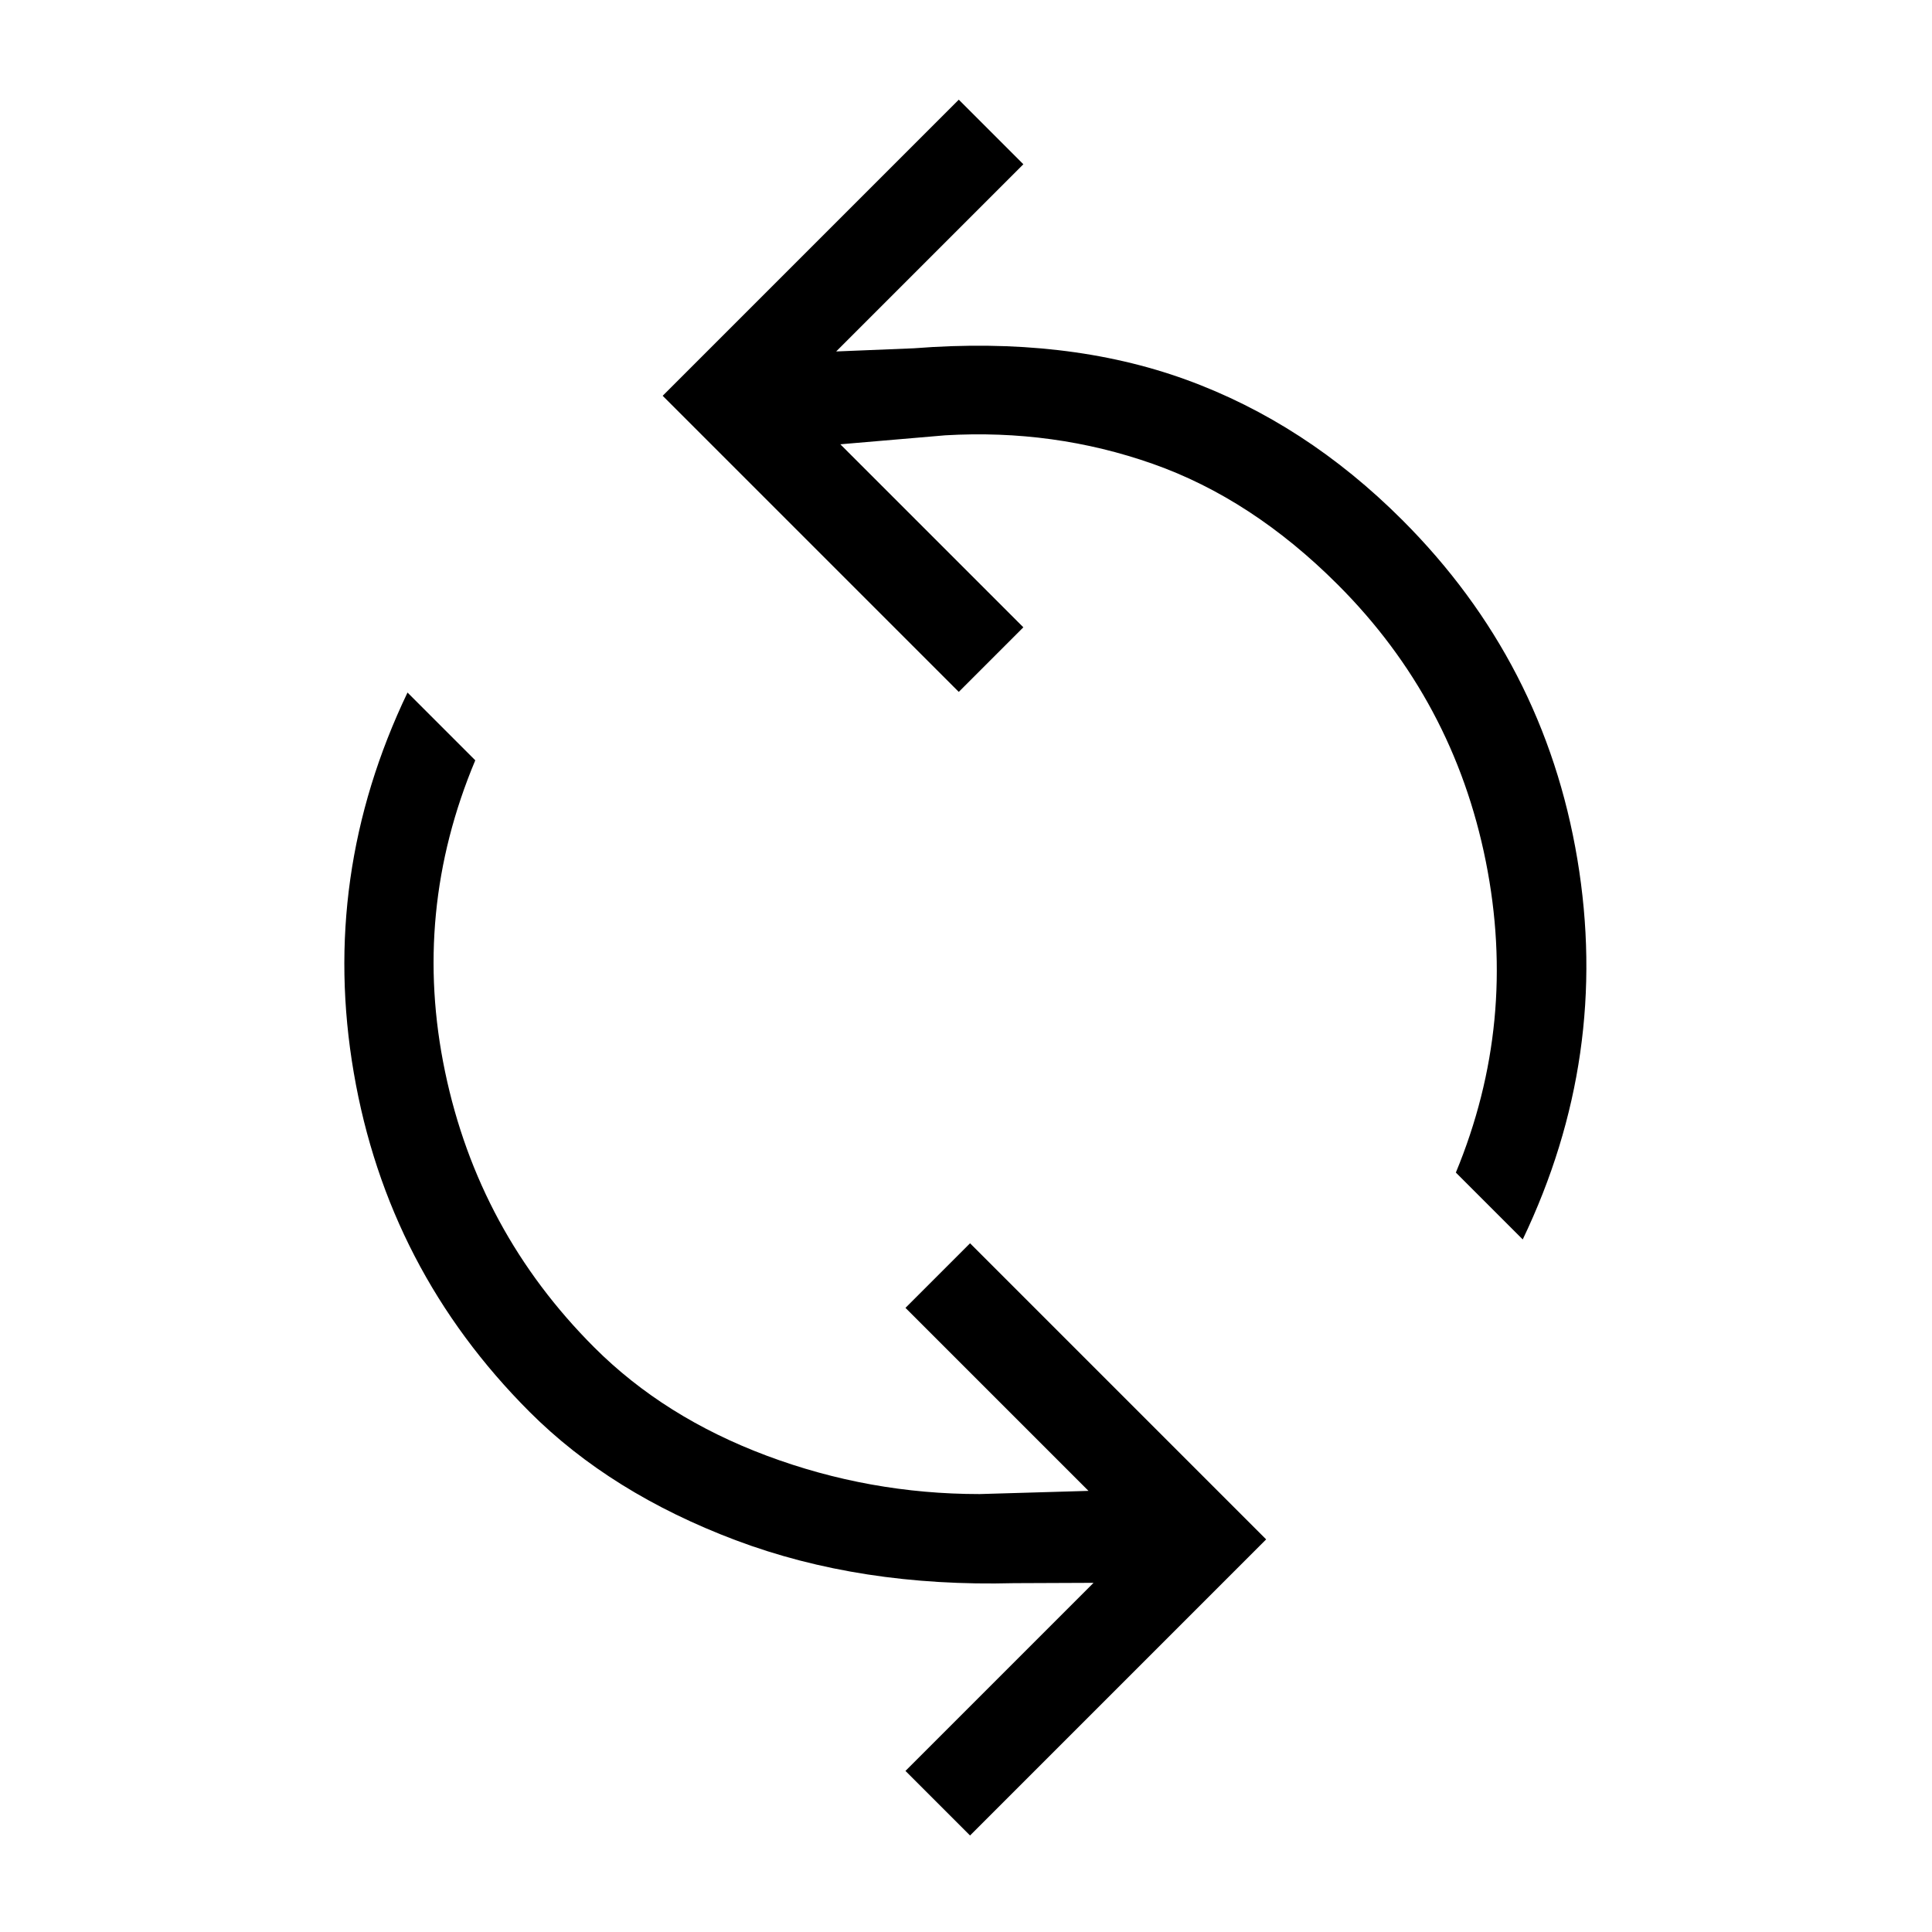
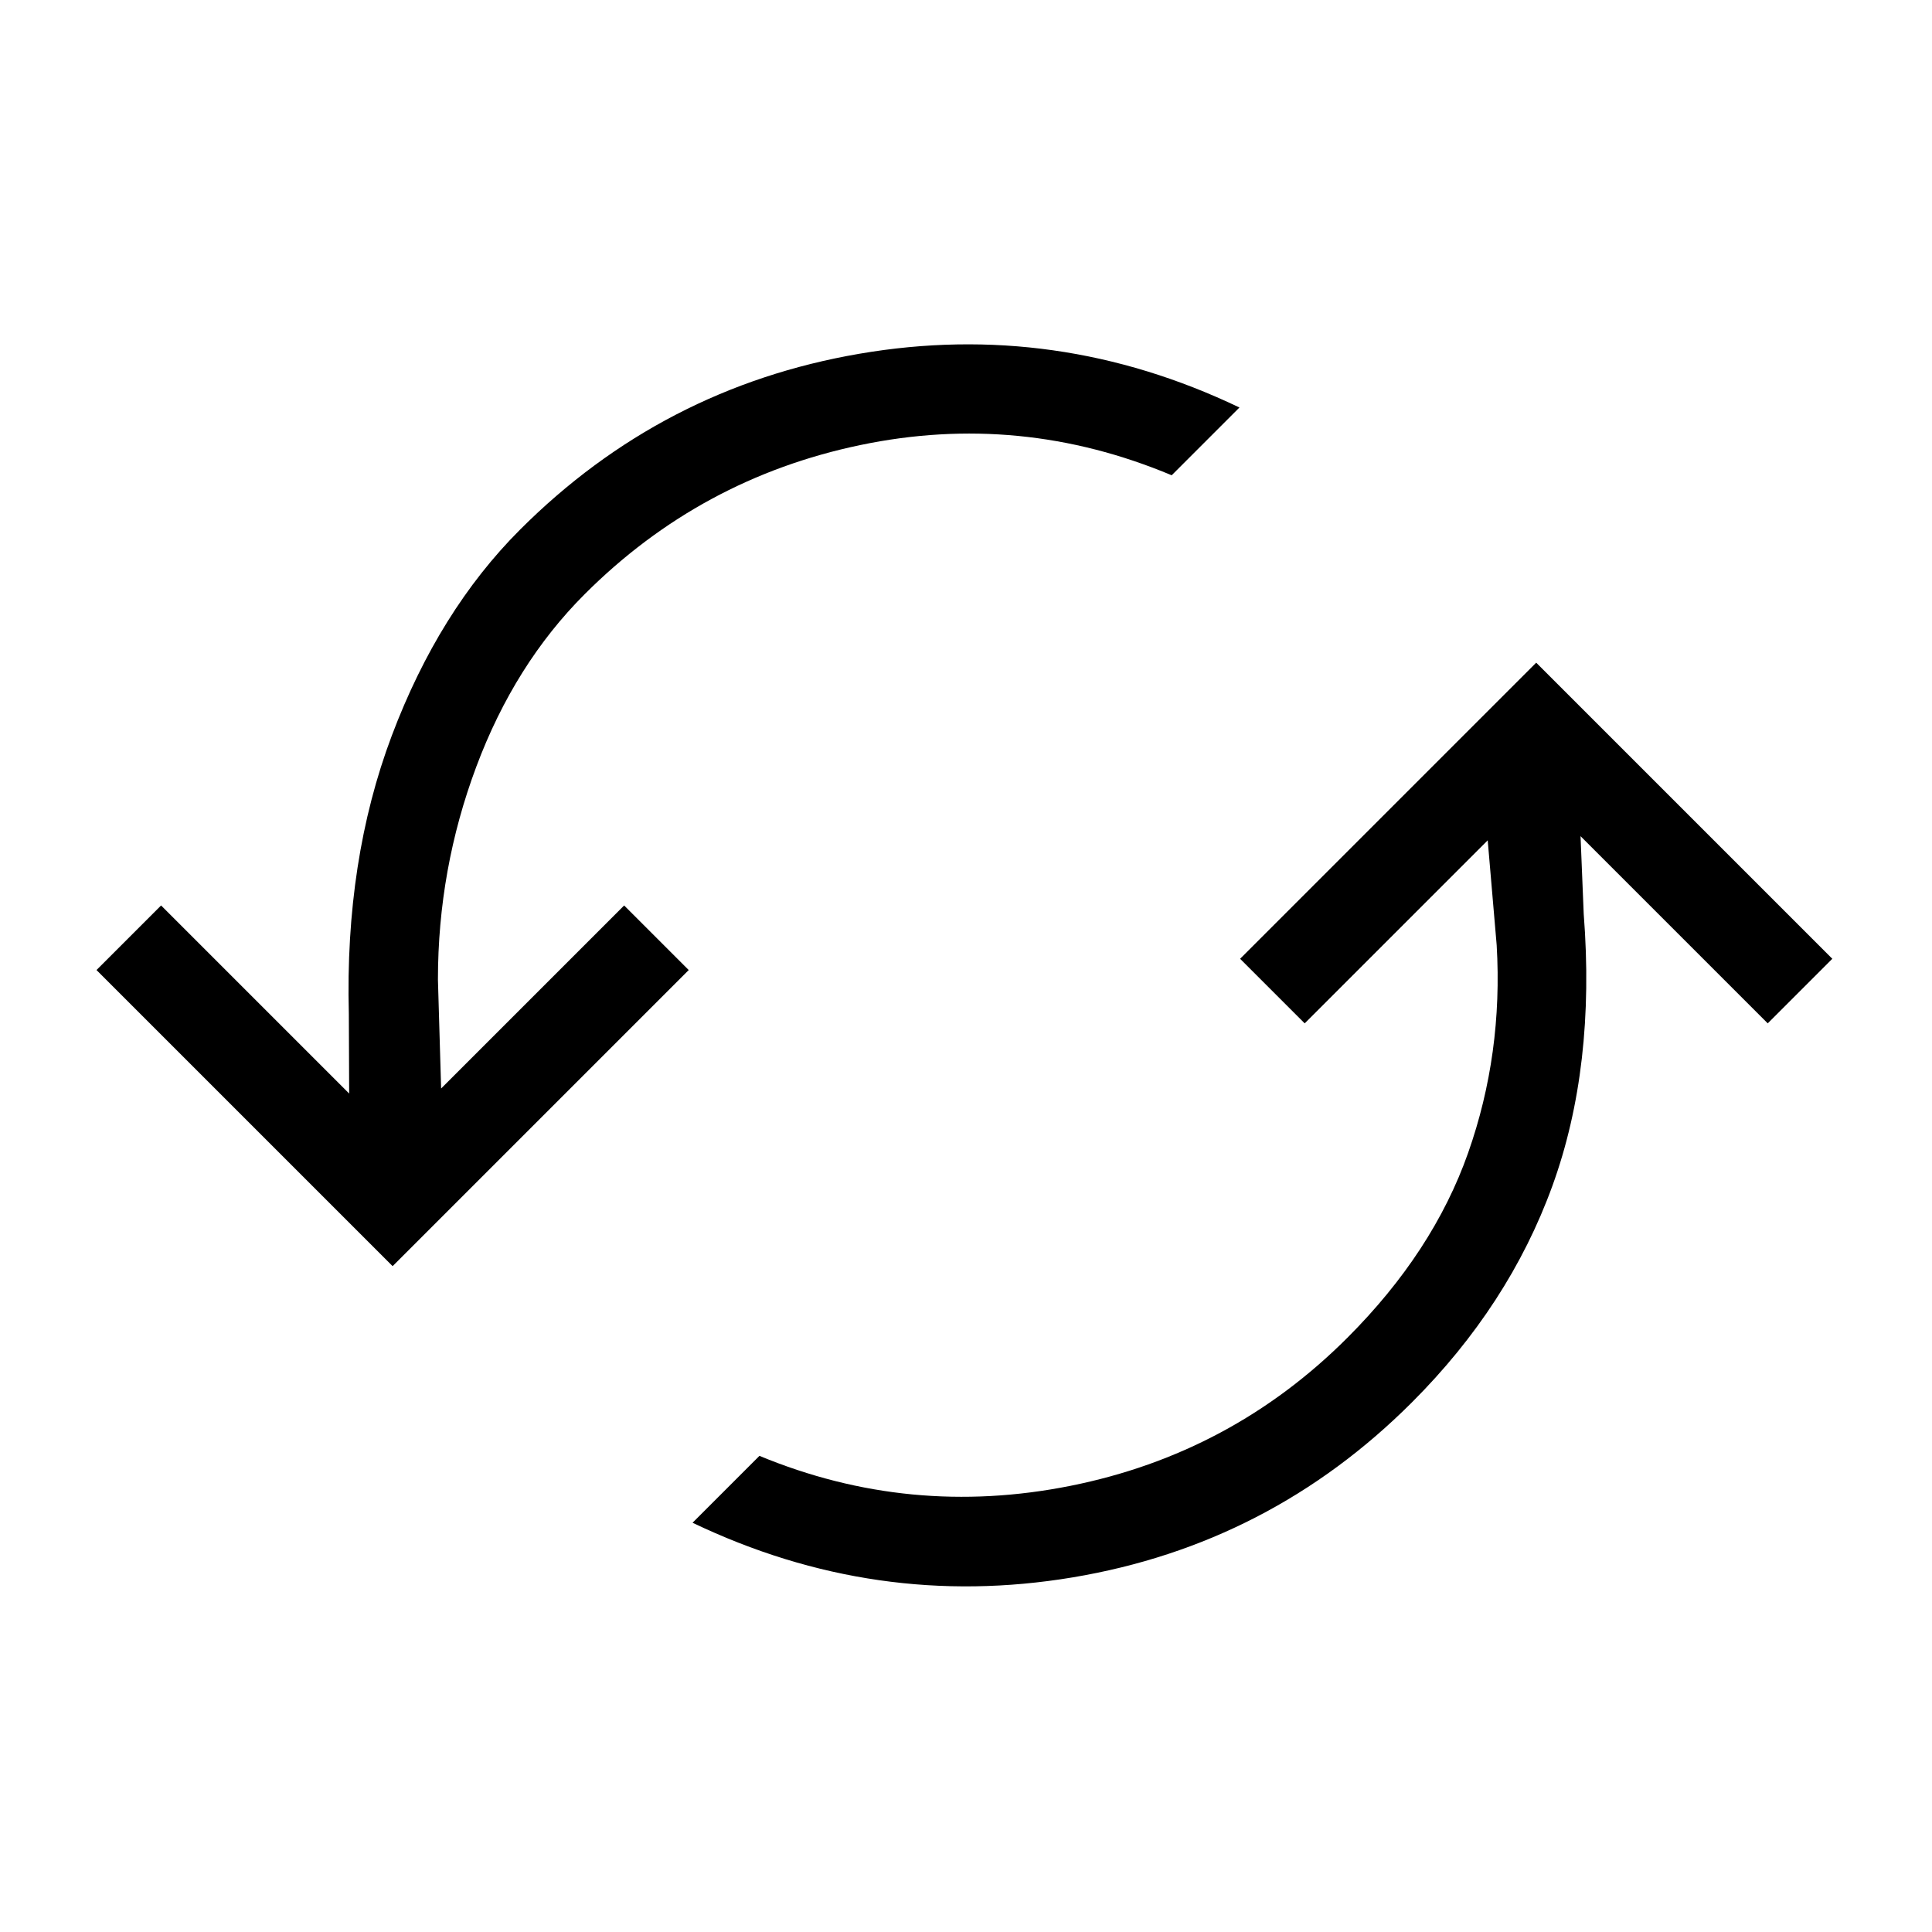
<svg xmlns="http://www.w3.org/2000/svg" width="48" height="48" viewBox="0 -960 960 960">
-   <g transform="rotate(135 480 -480)">
+   <g transform="rotate(-135 480 -480)">
    <path d="M178.15-173.08v-45.38h131.54l-28.46-26.23q-57.84-49.46-84.54-106.58Q170-408.39 170-476.62q0-99.84 57.69-180.69 57.69-80.84 152.77-114.38v47q-74.61 30.92-119.85 98.81-45.23 67.88-45.23 149.26 0 60.31 22.54 107.39t62.93 83l40 33.69v-128.61h45.38v208.07H178.15Zm402-14.61v-47.62q75.62-30.92 120.04-98.81 44.43-67.88 44.43-149.26 0-49.16-22.54-98.66t-61.31-88.27l-39.39-37.15v128.61H576v-208.07h208.08v45.38H651.92L680-713.69q55.38 52.54 82.69 112.88Q790-540.46 790-483.38q0 99.84-57.39 180.99-57.38 81.16-152.46 114.7Z" />
  </g>
</svg>
